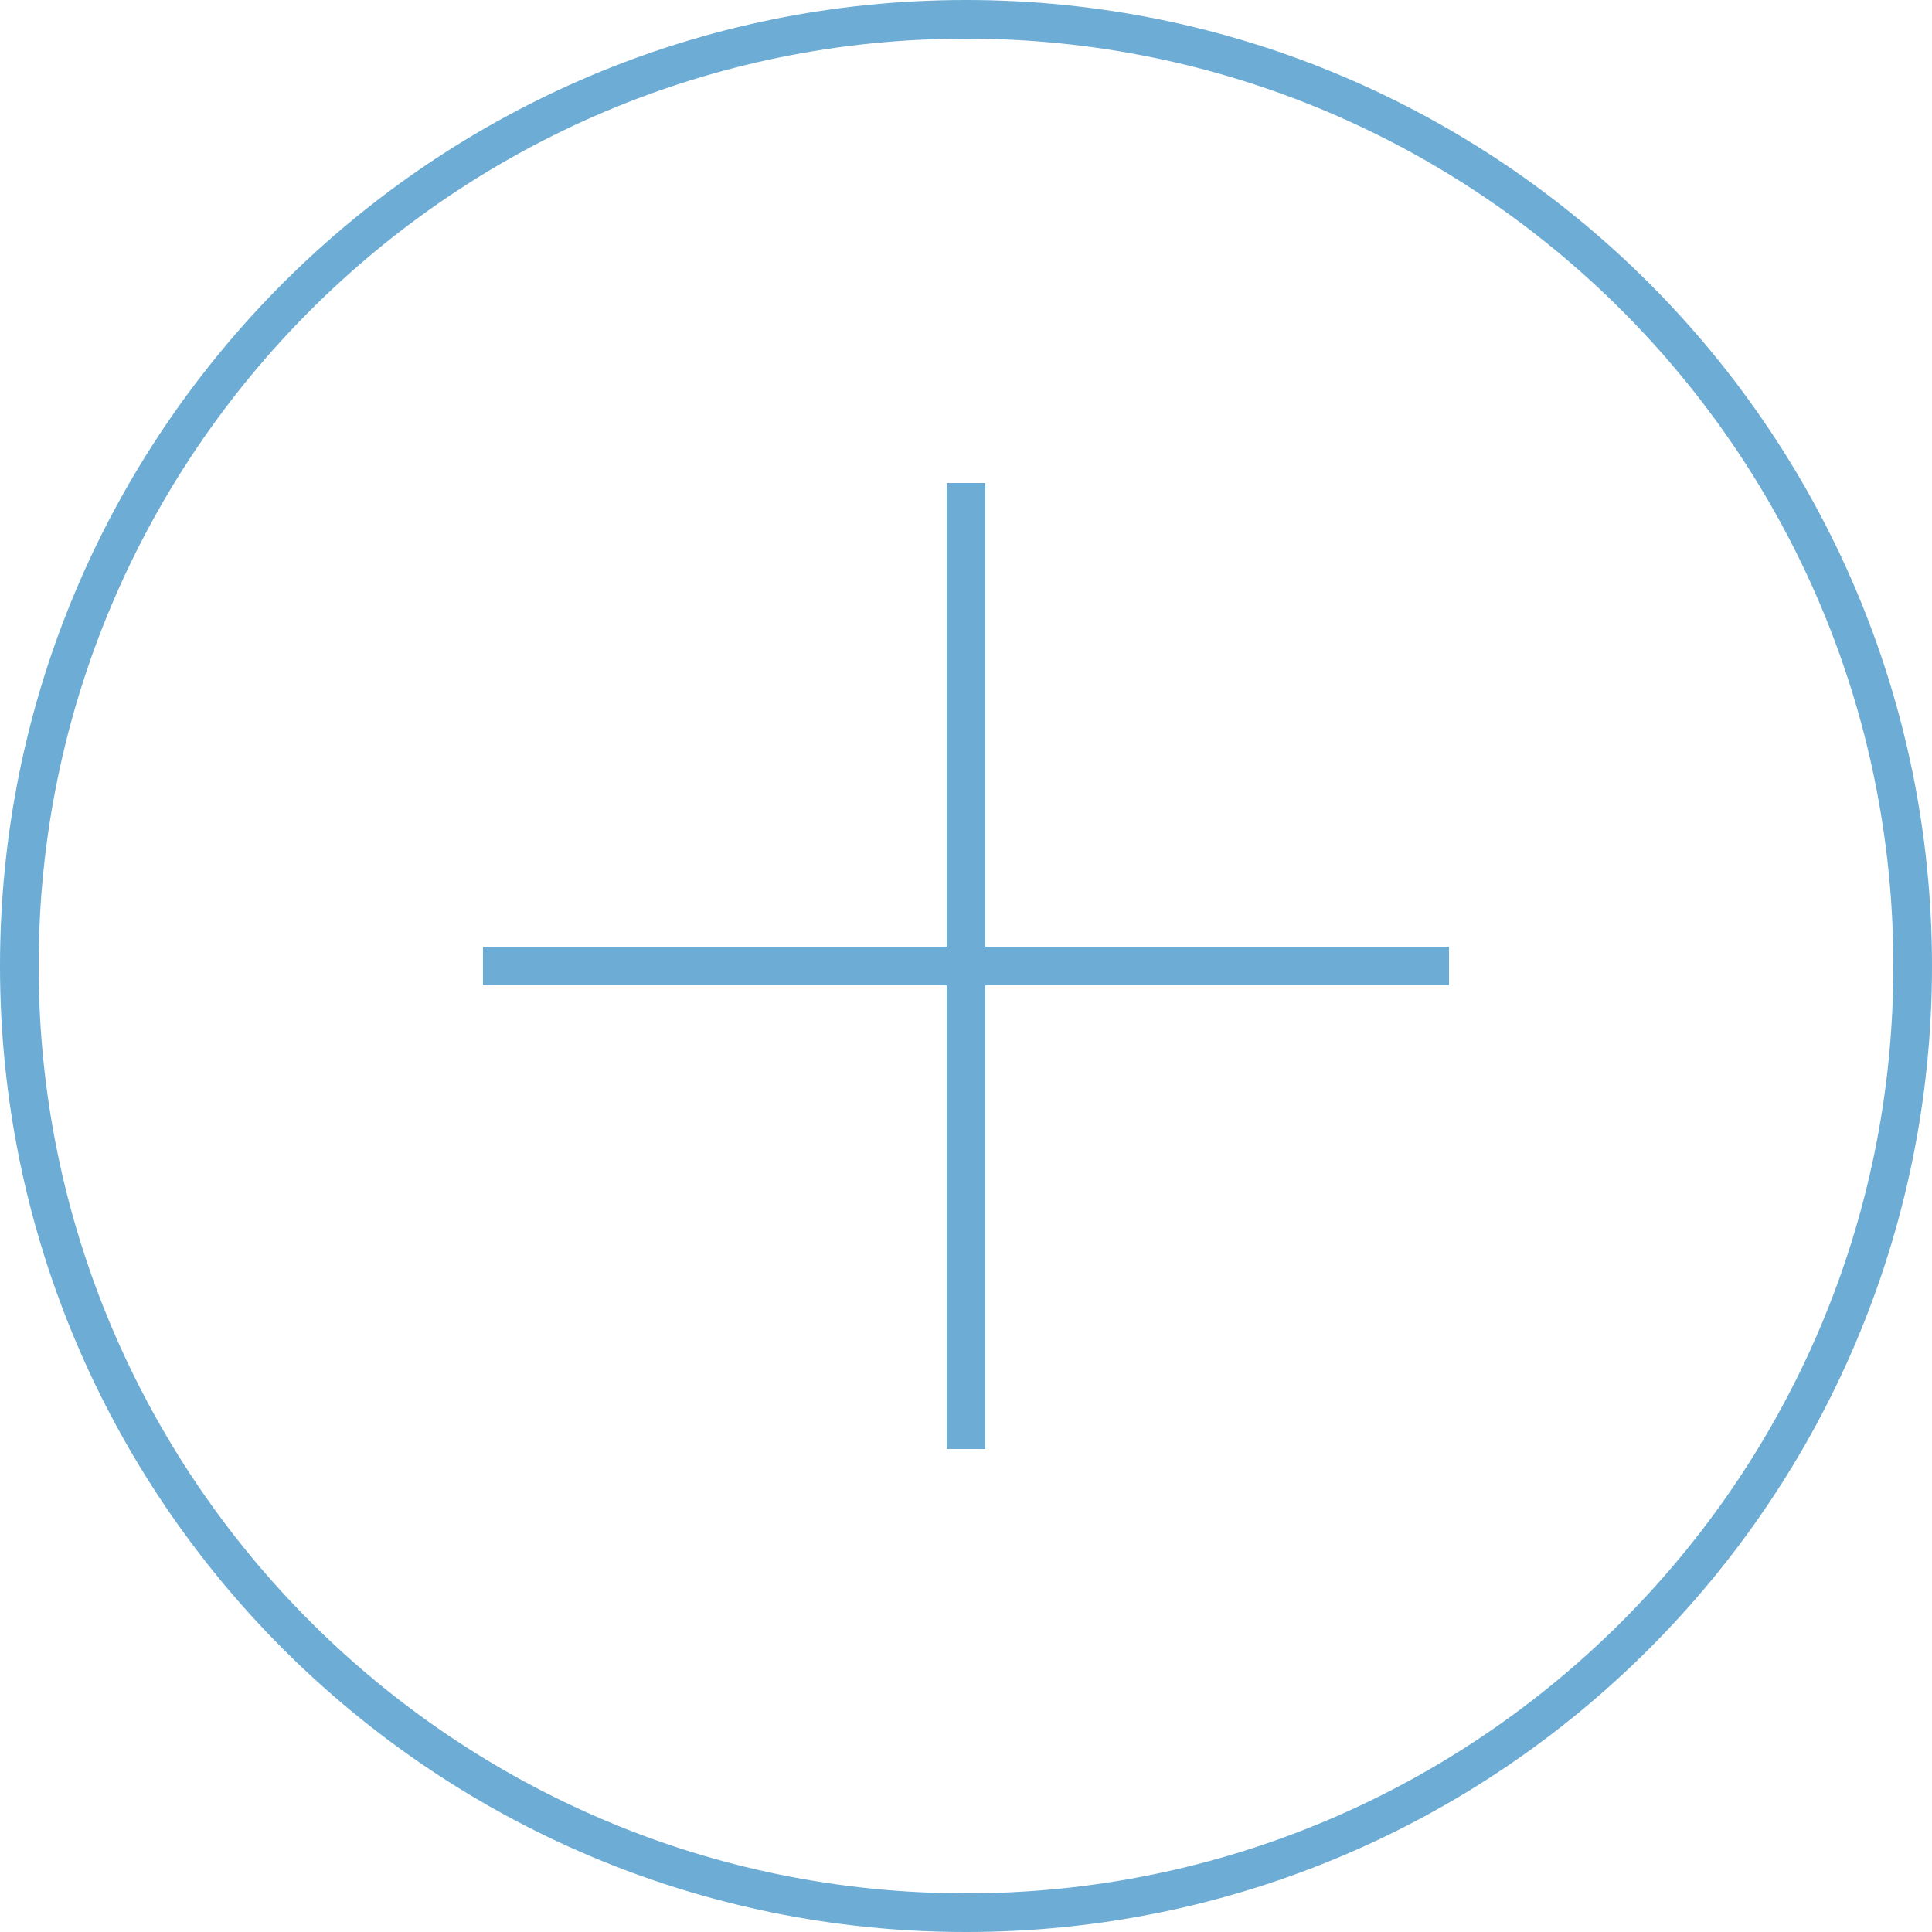
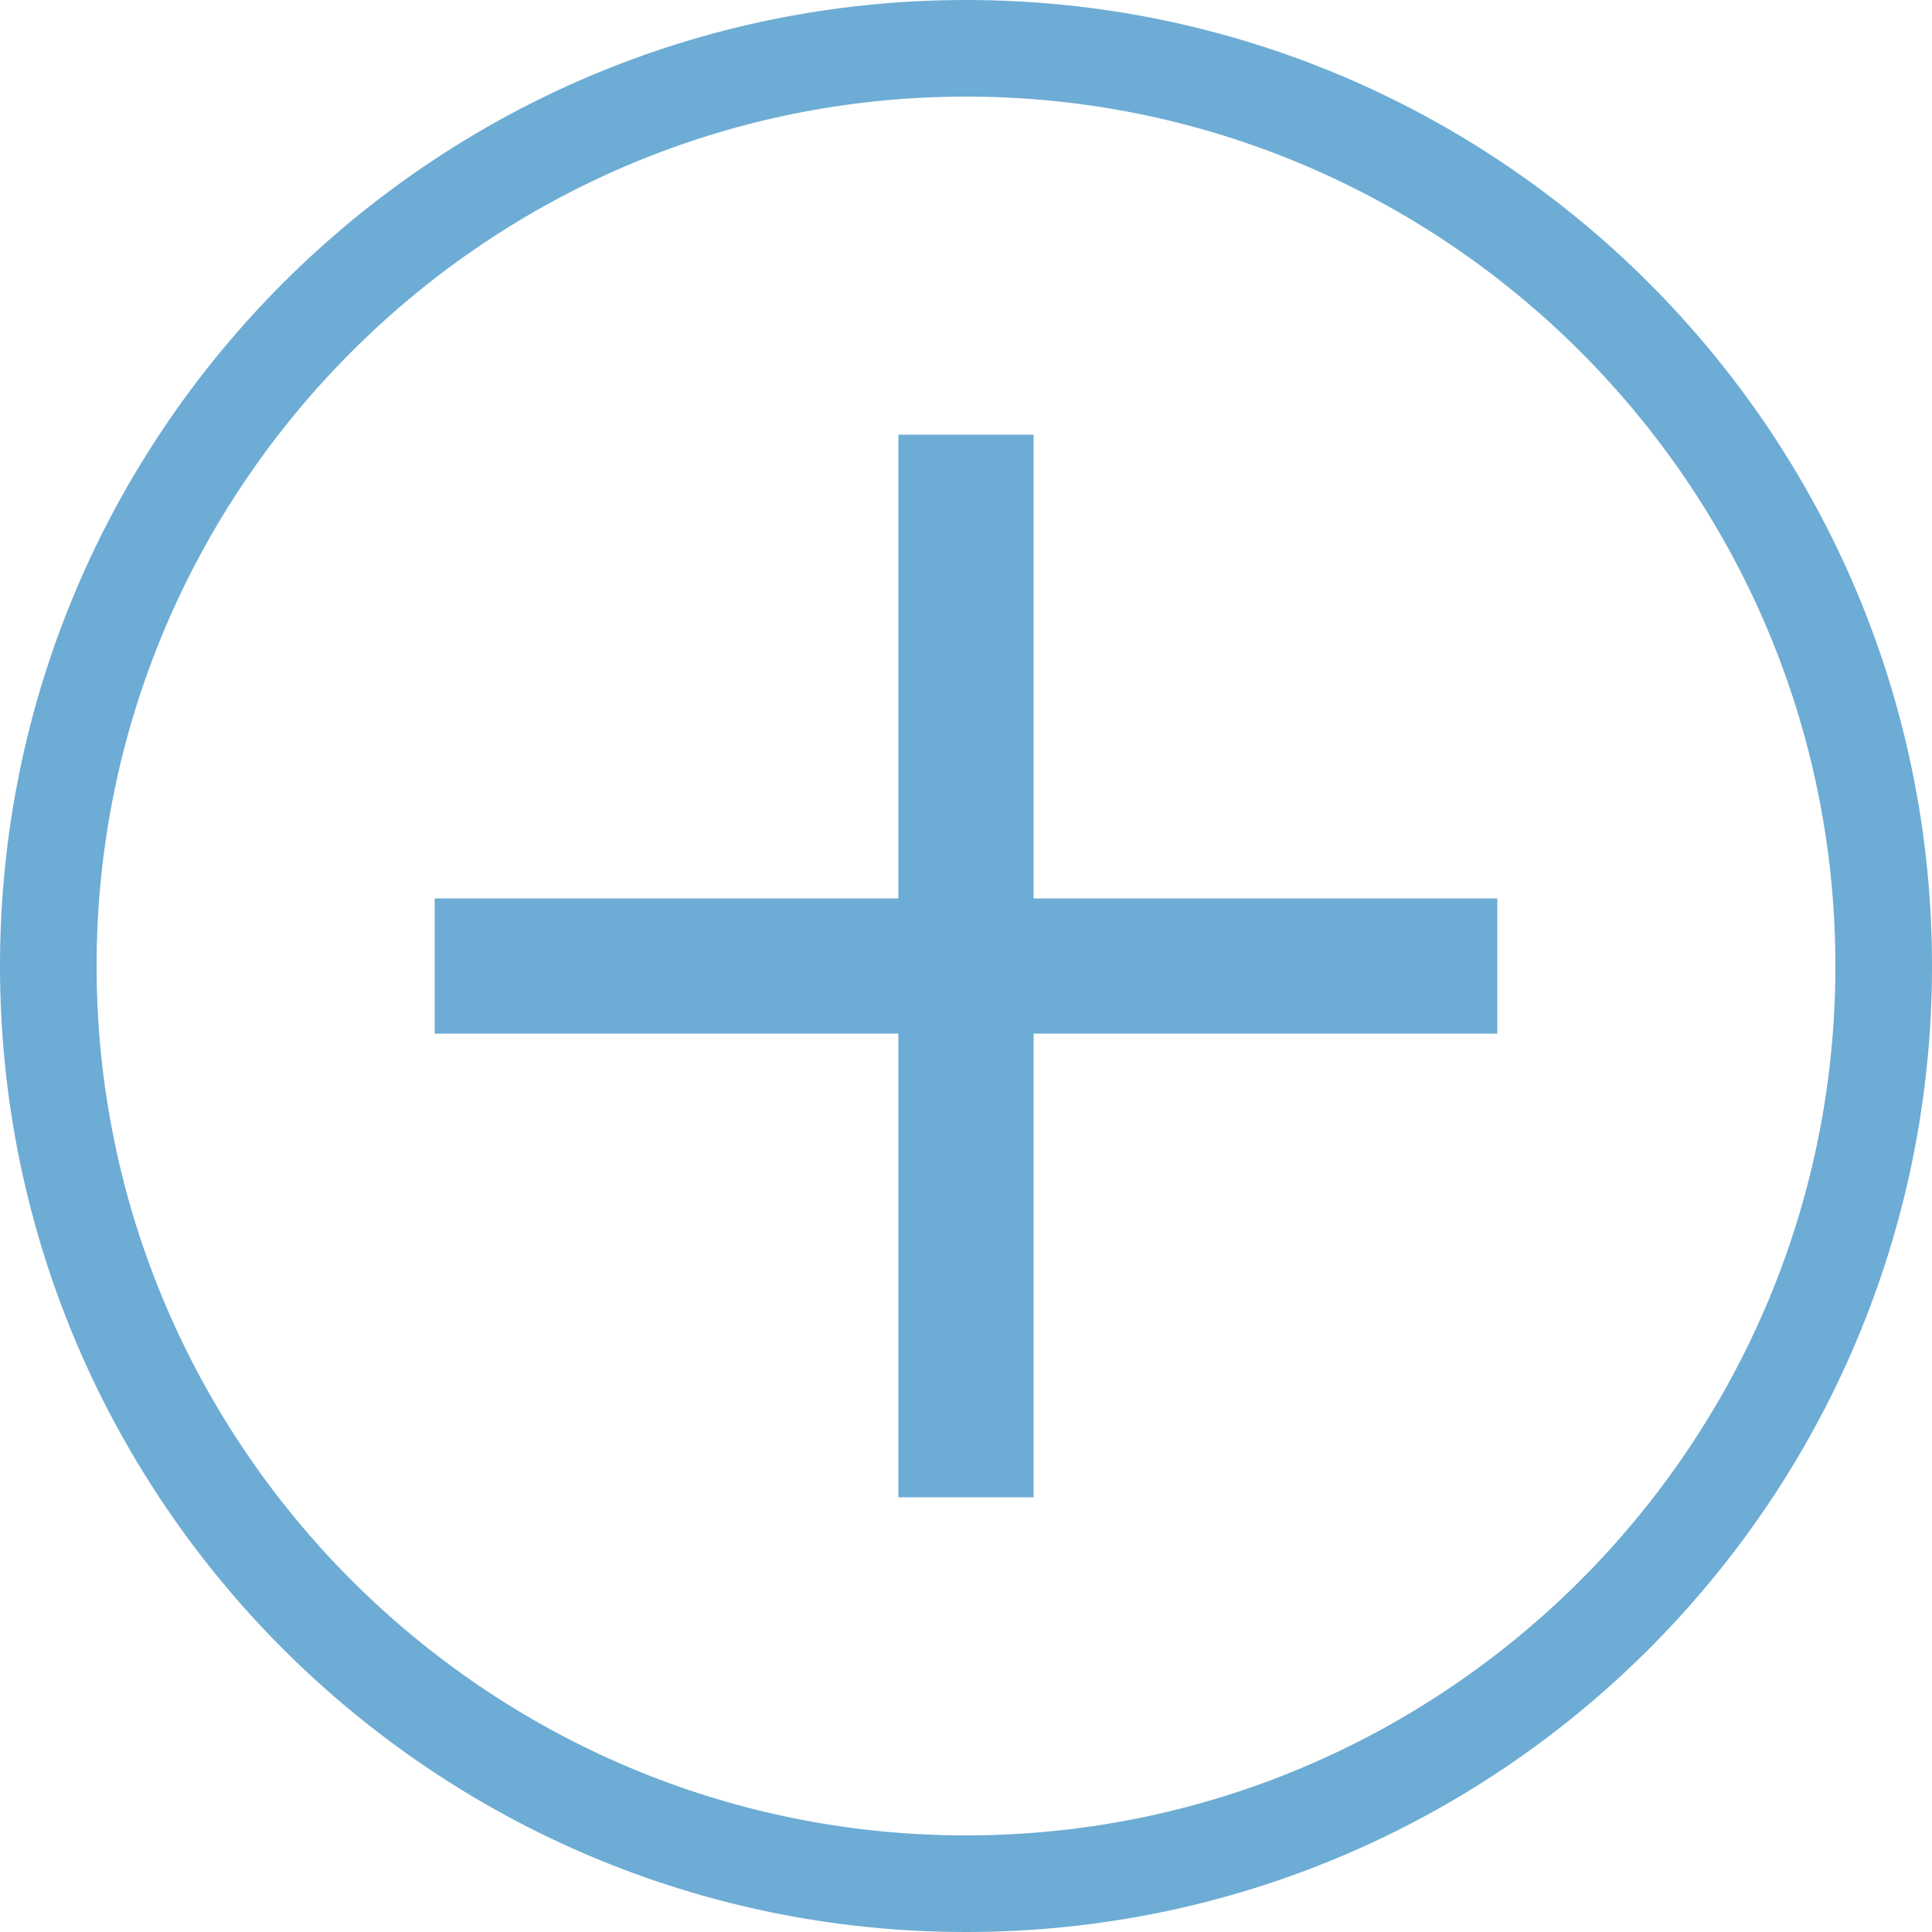
<svg xmlns="http://www.w3.org/2000/svg" version="1.1" id="Layer_1" x="0px" y="0px" viewBox="0 0 100 100" style="enable-background:new 0 0 100 100;" xml:space="preserve">
  <style type="text/css">
	.st0{fill:#6DACD4;}
+ 	.st1{fill:#6DACD4;stroke:#6DACD4;stroke-width:5;stroke-miterlimit:10;}
</style>
  <g>
-     <path class="st0" d="M50,2c26.5,0,48,21.5,48,48S76.5,98,50,98S2,76.5,2,50S23.5,2,50,2 M50,0C22.4,0,0,22.4,0,50s22.4,50,50,50   s50-22.4,50-50S77.6,0,50,0L50,0z" />
+     <path class="st0" d="M50,5c24.8,0,45,20.2,45,45S74.8,95,50,95S5,74.8,5,50S25.2,5,50,5 M50,0C22.4,0,0,22.4,0,50s22.4,50,50,50   s50-22.4,50-50S77.6,0,50,0L50,0z" />
  </g>
-   <rect x="49" y="25" class="st0" width="2" height="50" />
-   <rect x="49" y="25" transform="matrix(4.547480e-11 -1 1 4.547480e-11 -2.274192e-09 100)" class="st0" width="2" height="50" />
+   <rect x="49" y="25" class="st1" width="2" height="50" />
+   <rect x="49" y="25" transform="matrix(4.547480e-11 -1 1 4.547480e-11 -2.274192e-09 100)" class="st1" width="2" height="50" />
</svg>
